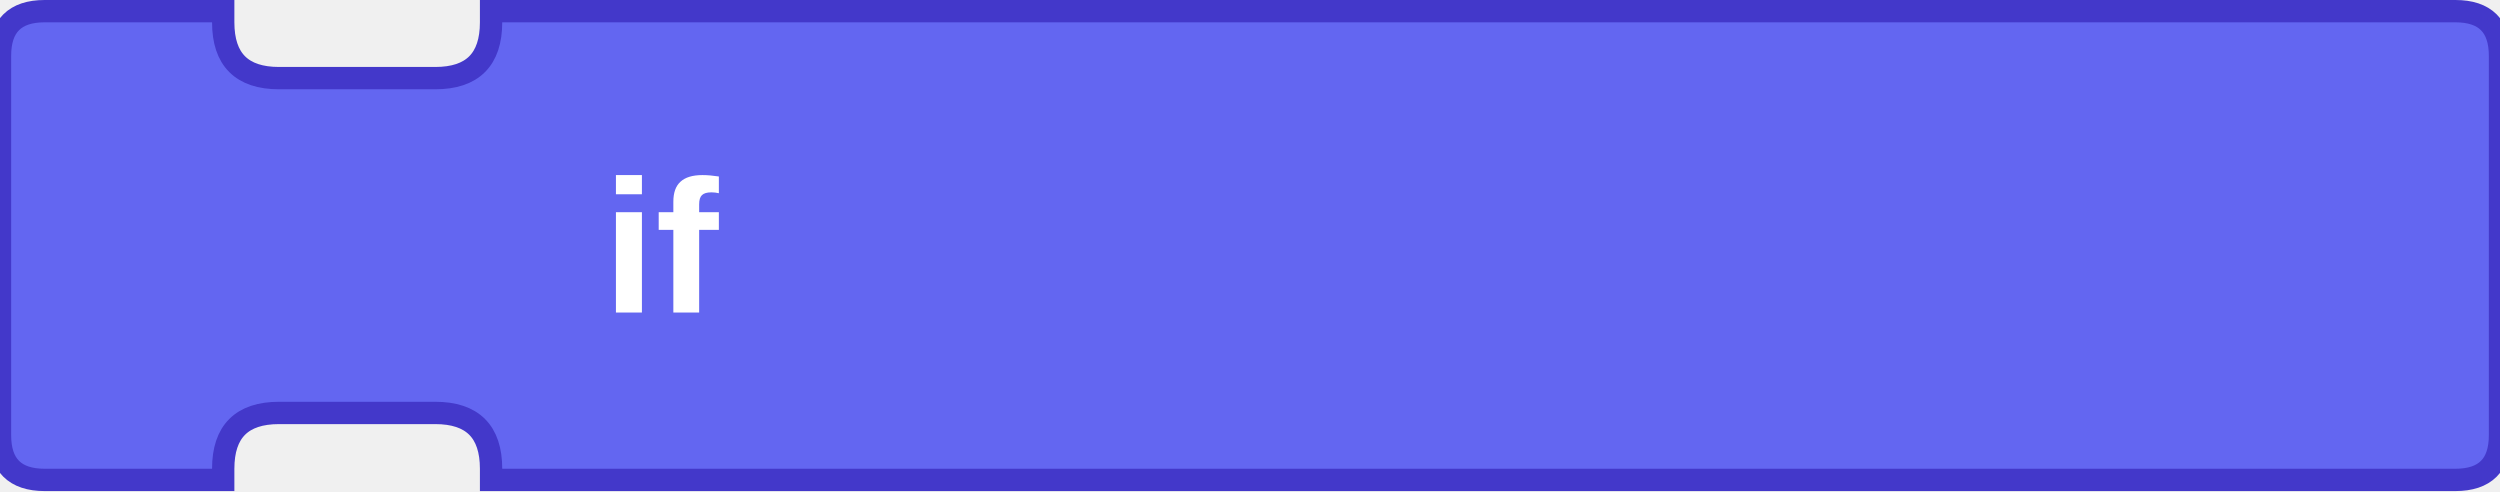
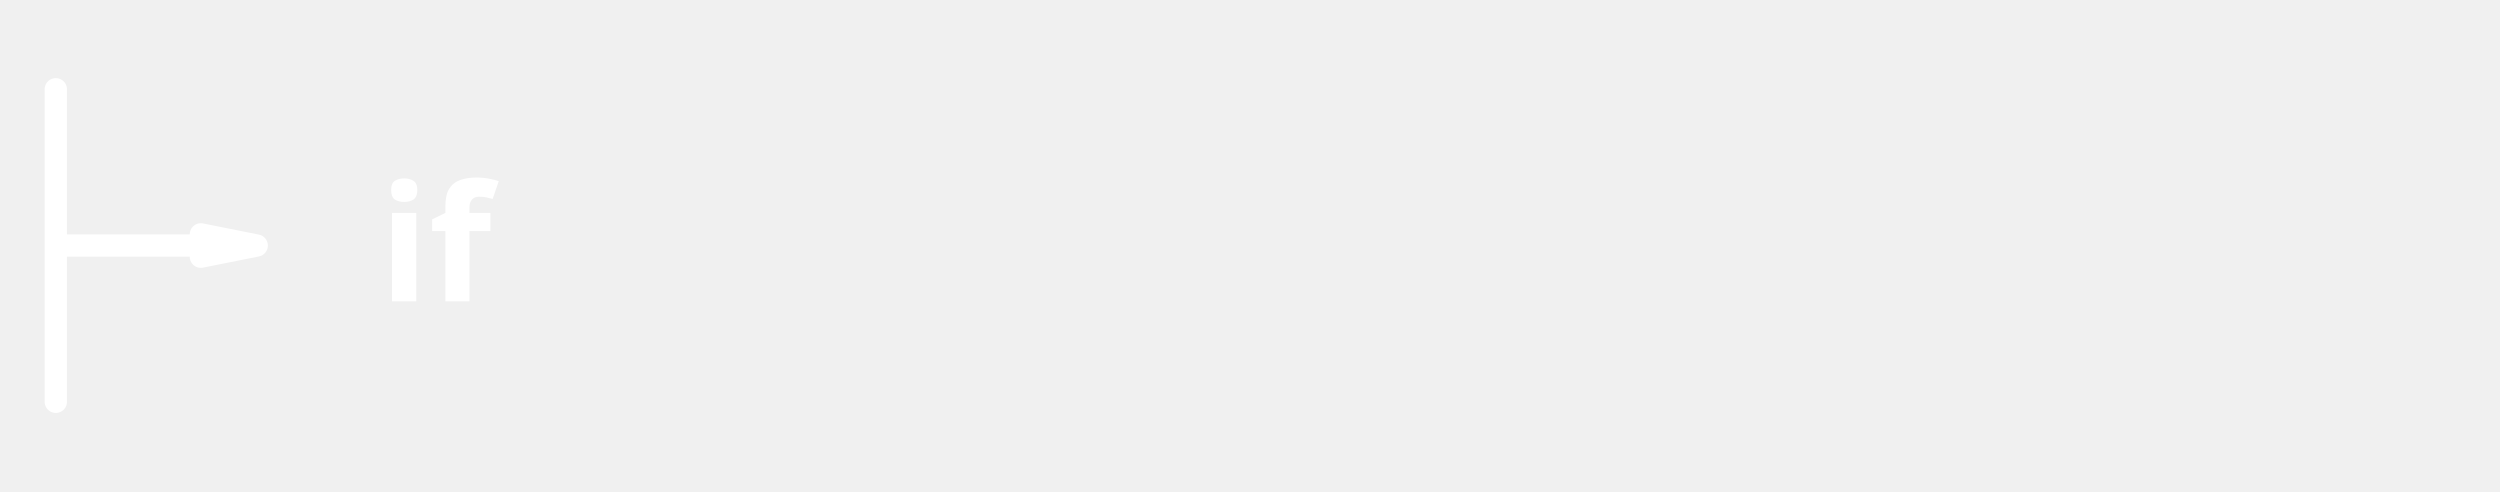
- <svg xmlns="http://www.w3.org/2000/svg" width="224" height="44" viewBox="0 0 224 44">
-   <path d="M4 1h16v1q0 5 5 5h14q5 0 5-5V1h176q4 0 4 4v34q0 4-4 4H44v-1q0-5-5-5H25q-5 0-5 5v1H4q-4 0-4-4V5q0-4 4-4z" fill="#6366f1" stroke="#4338ca" stroke-width="2" />
-   <text x="54" y="28" fill="#fff" font-family="Arial,sans-serif" font-size="17" font-weight="700">if</text>
+ <svg xmlns="http://www.w3.org/2000/svg" width="224" height="44" viewBox="0 0 224 44" fill="none">
+   <path d="M5 8v14m0 0v14m0-14h14m-1-1 5 1-5 1" stroke="#fff" stroke-width="2" stroke-linecap="round" stroke-linejoin="round" />
+   <text x="34" y="27" fill="#fff" font-family="'Segoe UI Variable', 'Segoe UI', system-ui, sans-serif" font-size="14.5" font-weight="600">if</text>
</svg>
